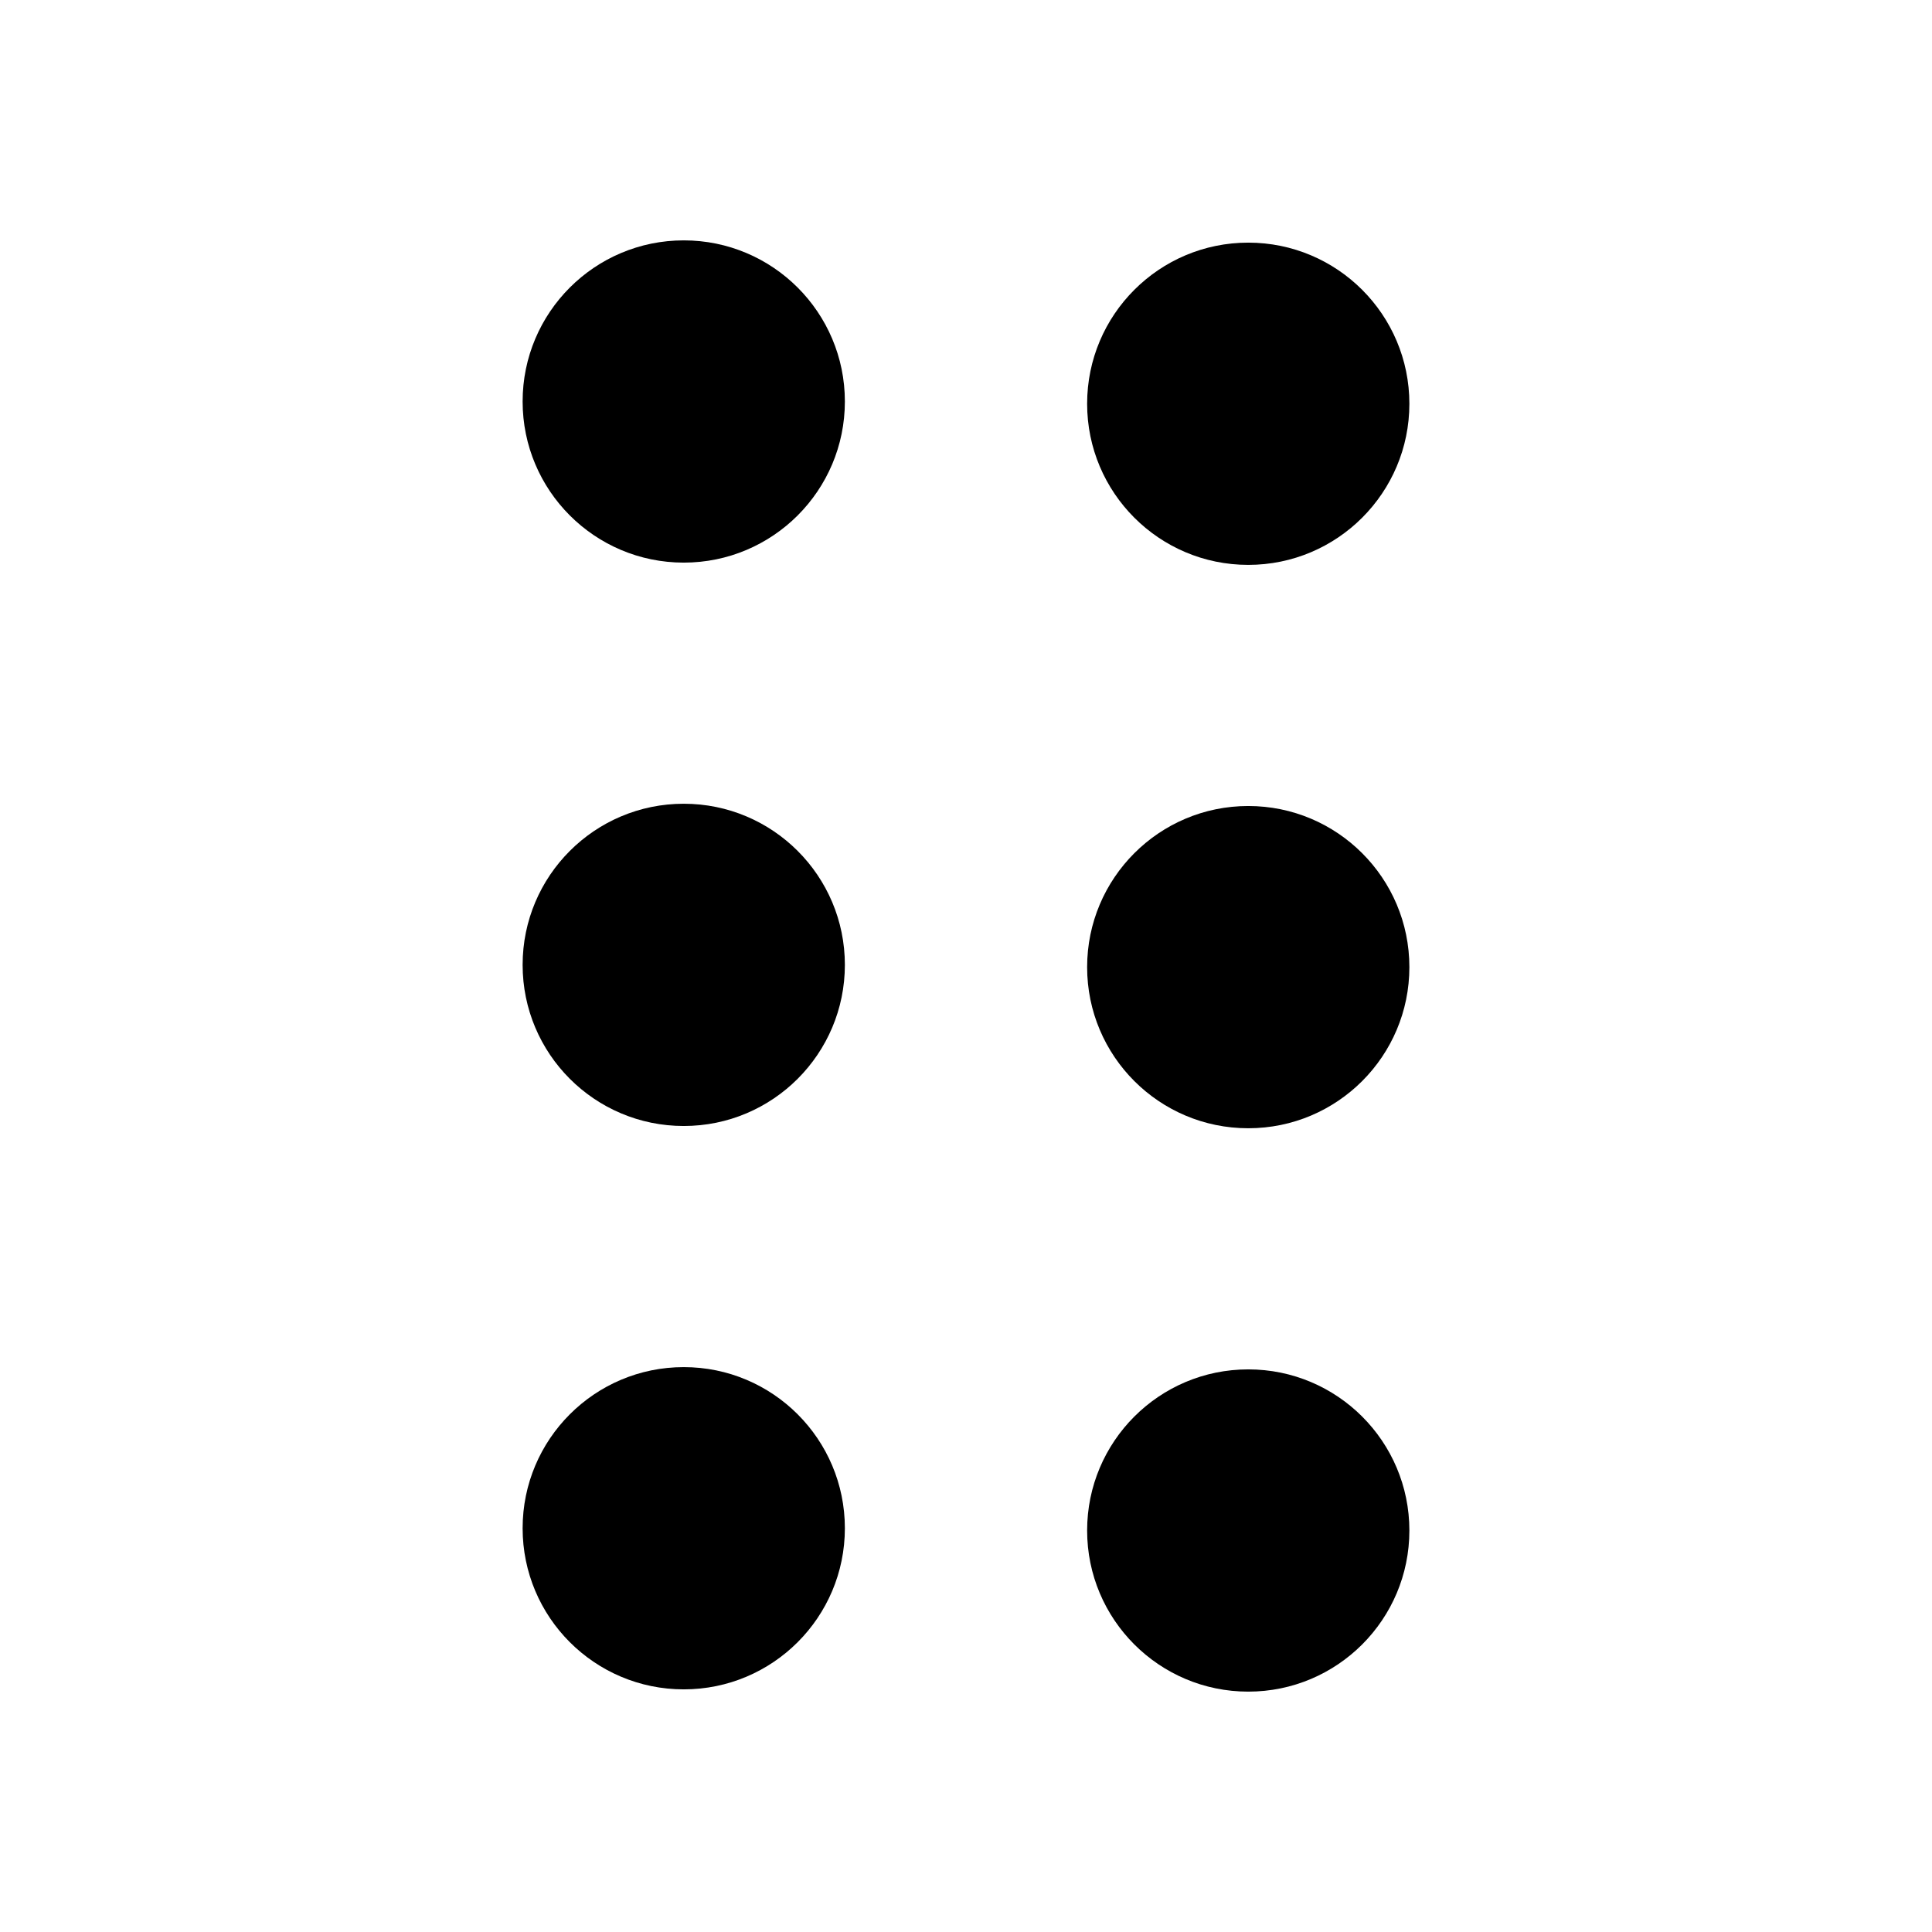
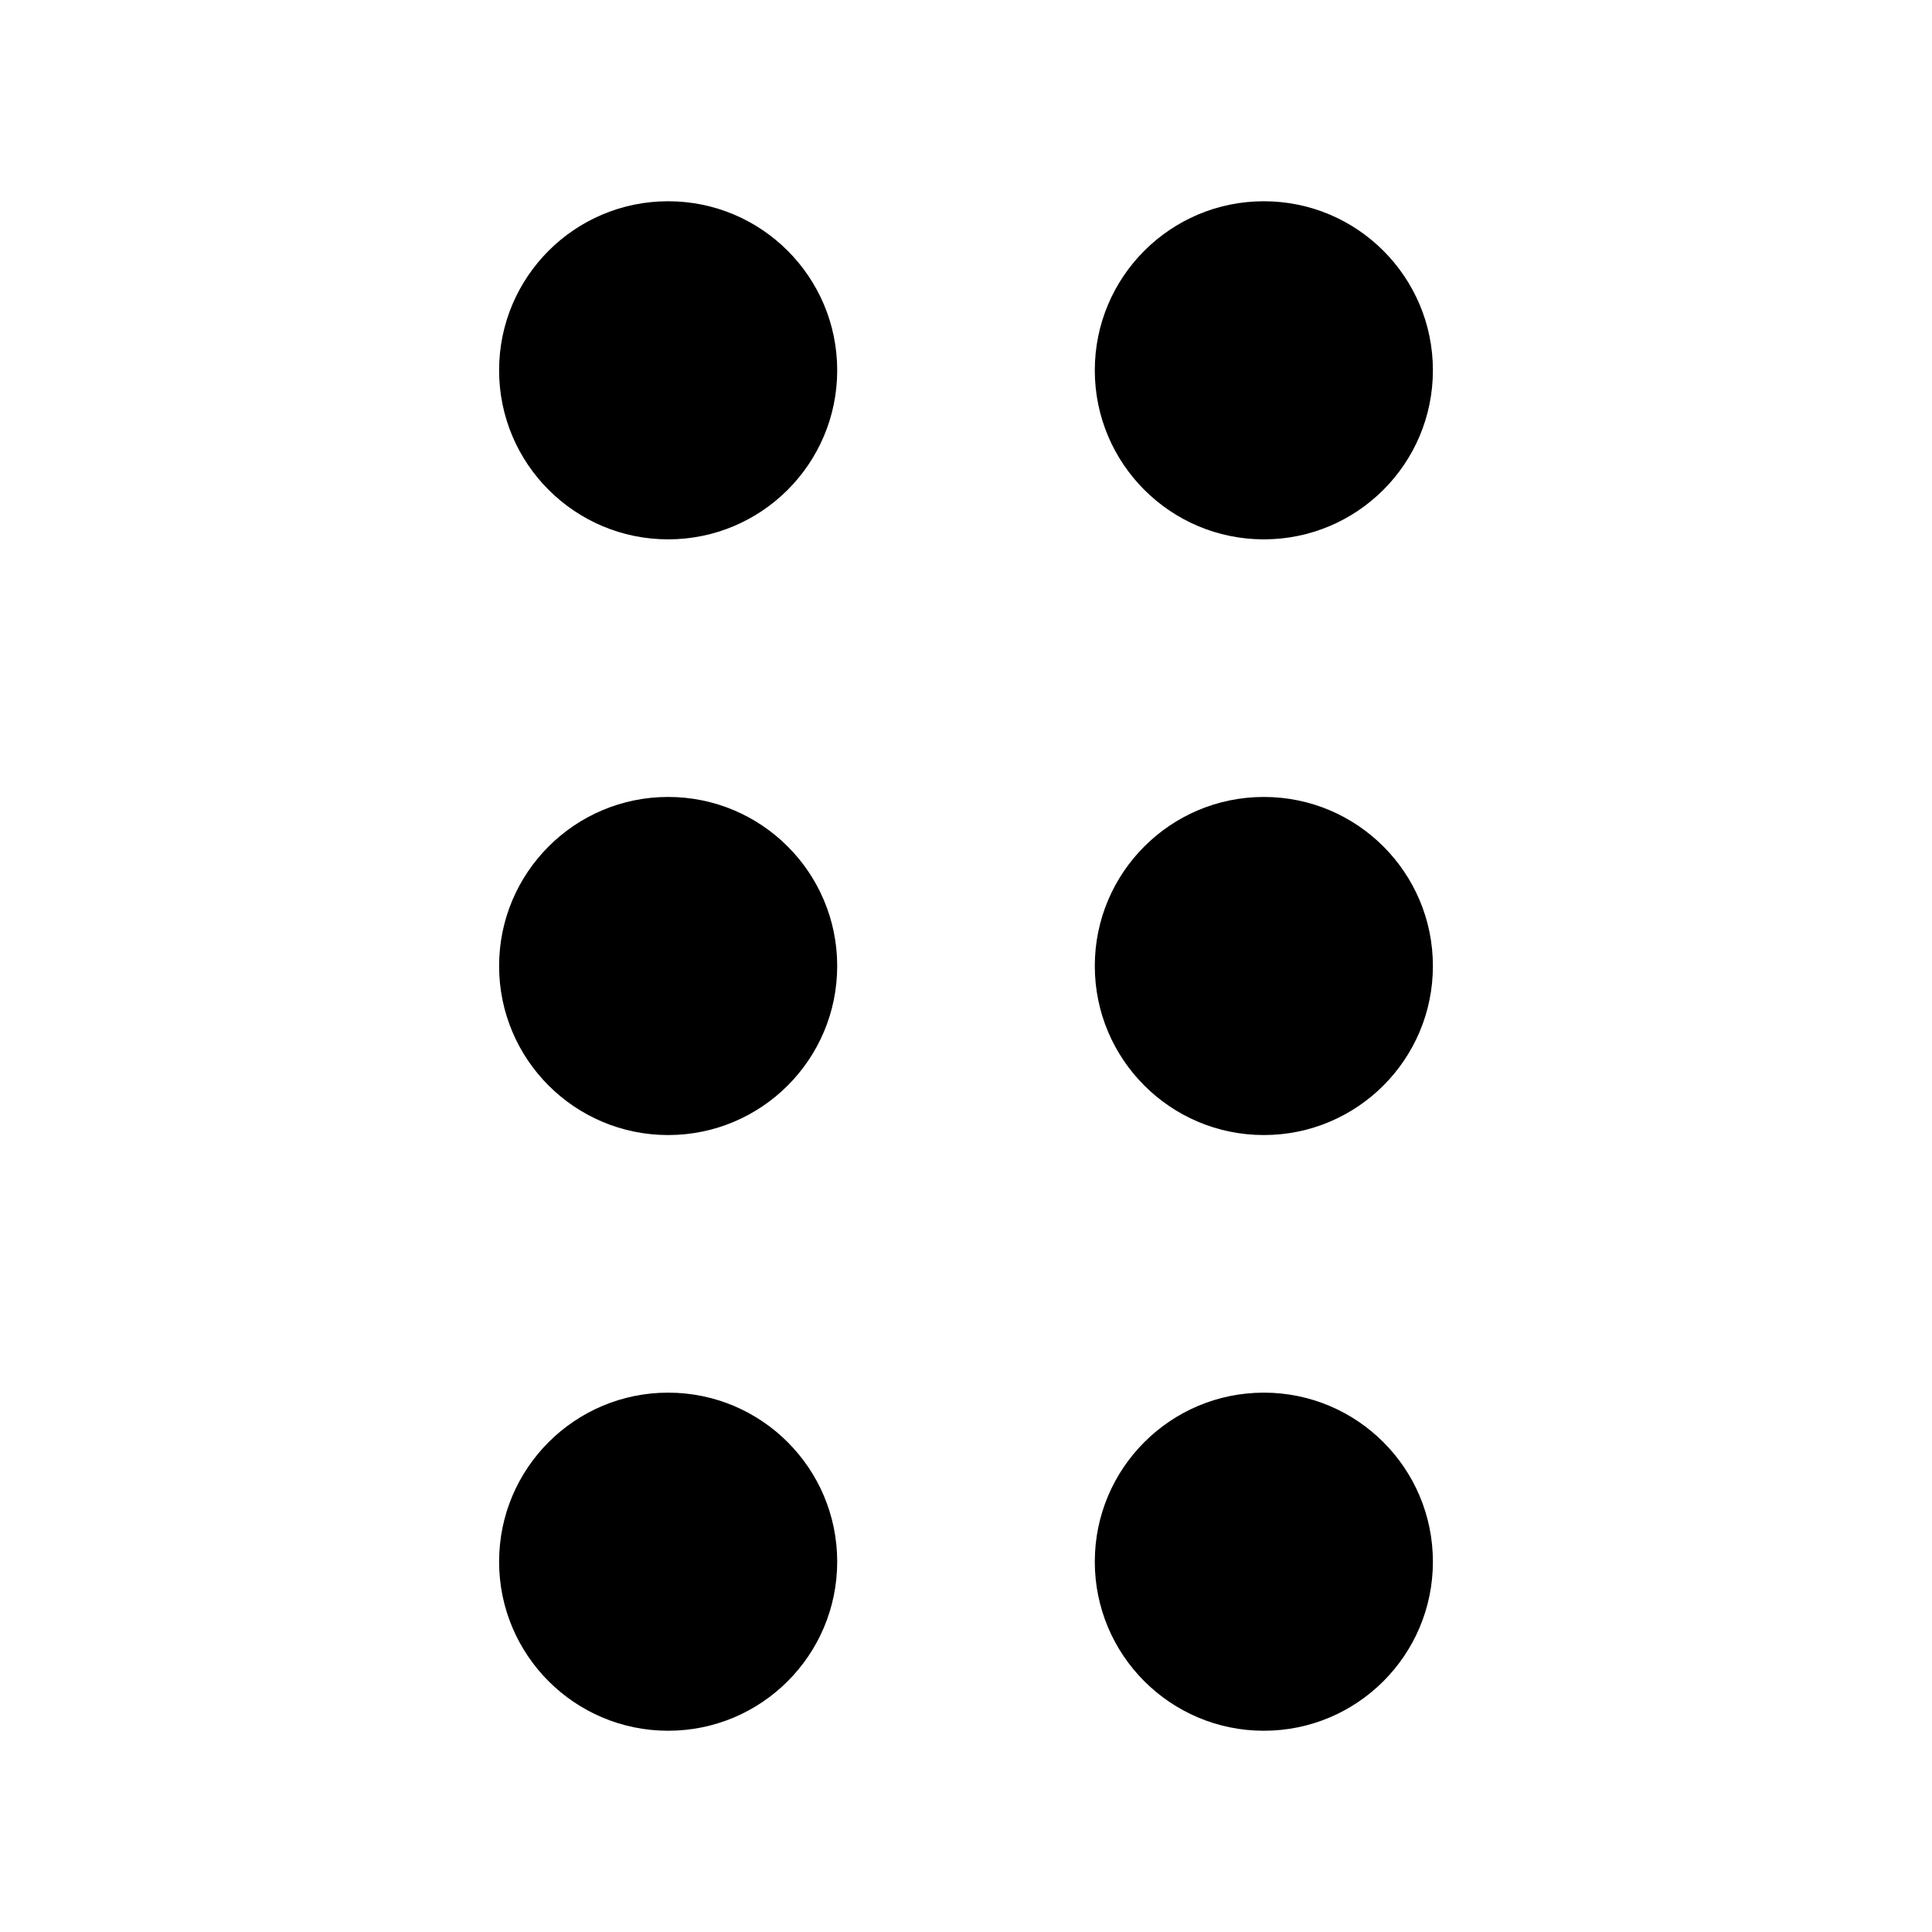
- <svg xmlns="http://www.w3.org/2000/svg" viewBox="0 0 512 512">
-   <circle cx="181.2" cy="106.4" r="42.7" />
-   <circle cx="181.2" cy="255.7" r="42.7" />
-   <circle cx="181.2" cy="405" r="42.7" />
-   <circle cx="330.8" cy="107" r="42.7" />
-   <circle cx="330.8" cy="256.3" r="42.7" />
-   <circle cx="330.8" cy="405.6" r="42.7" />
+ <svg xmlns="http://www.w3.org/2000/svg" viewBox="0 0 24 24">
+   <circle cx="8.3" cy="4.6" r="2.1" />
+   <circle cx="8.3" cy="12" r="2.1" />
+   <circle cx="8.3" cy="19.4" r="2.1" />
+   <circle cx="15.7" cy="4.6" r="2.1" />
+   <circle cx="15.7" cy="12" r="2.1" />
+   <circle cx="15.7" cy="19.4" r="2.1" />
</svg>
